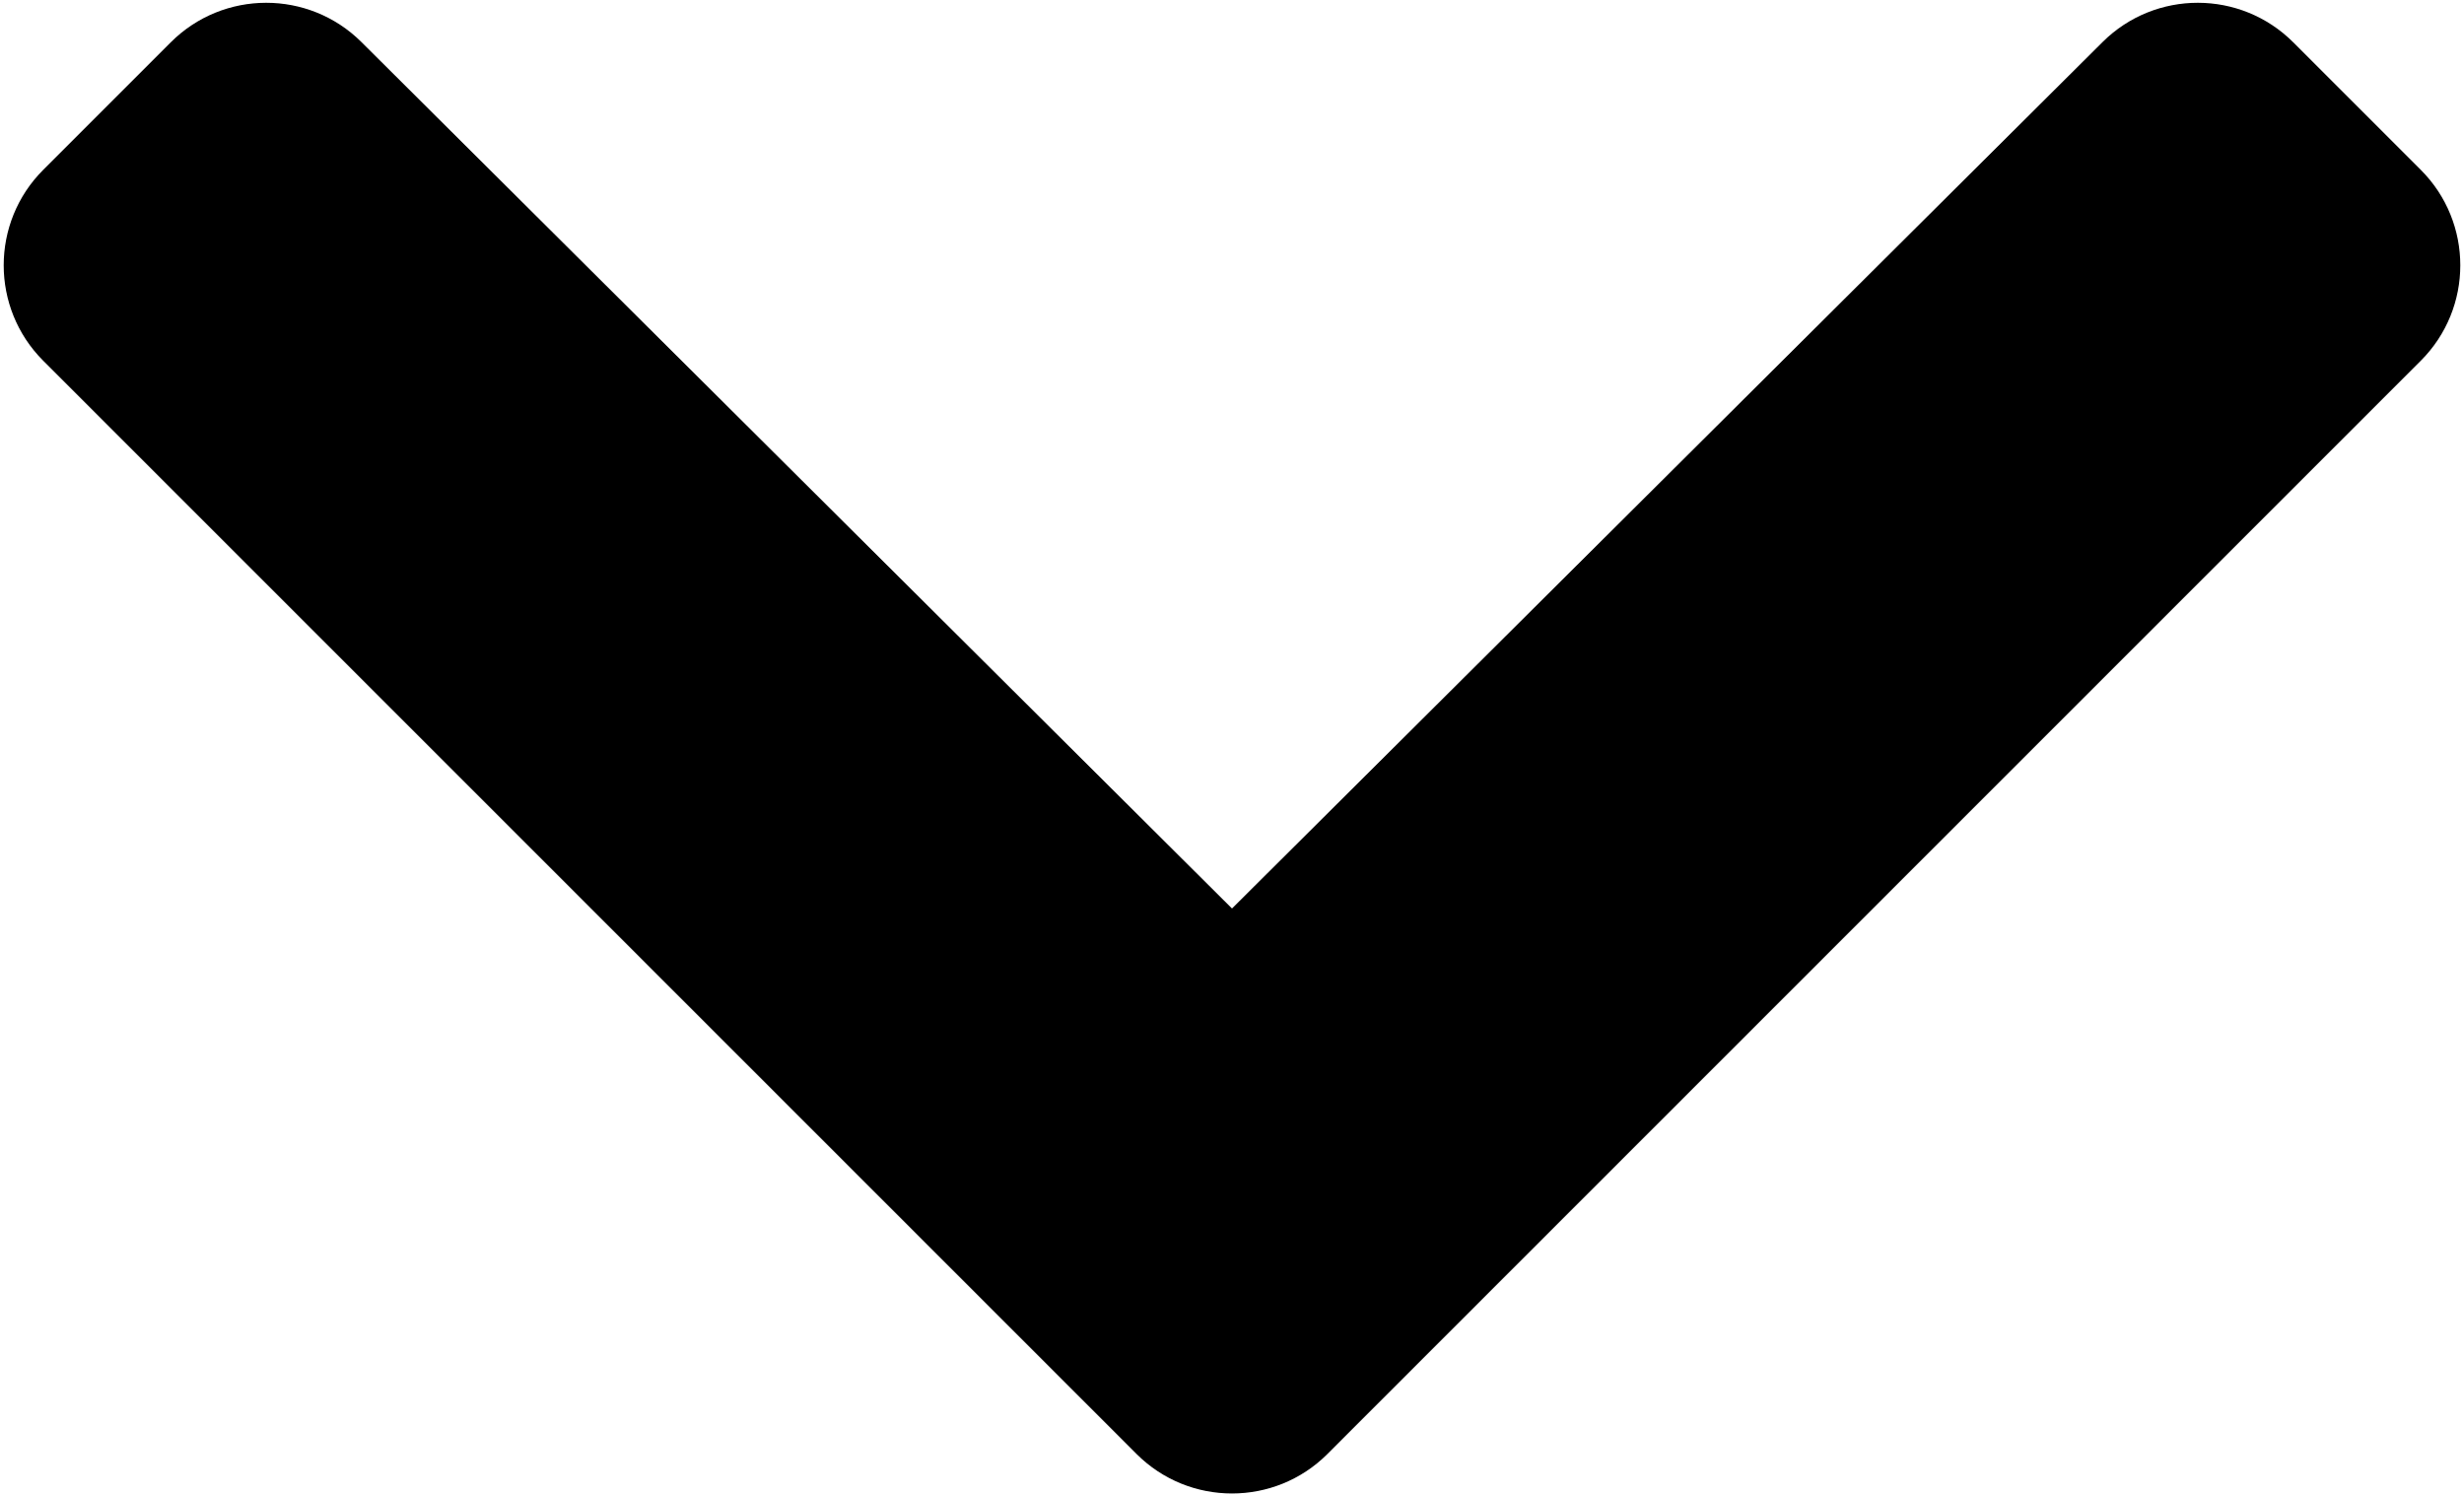
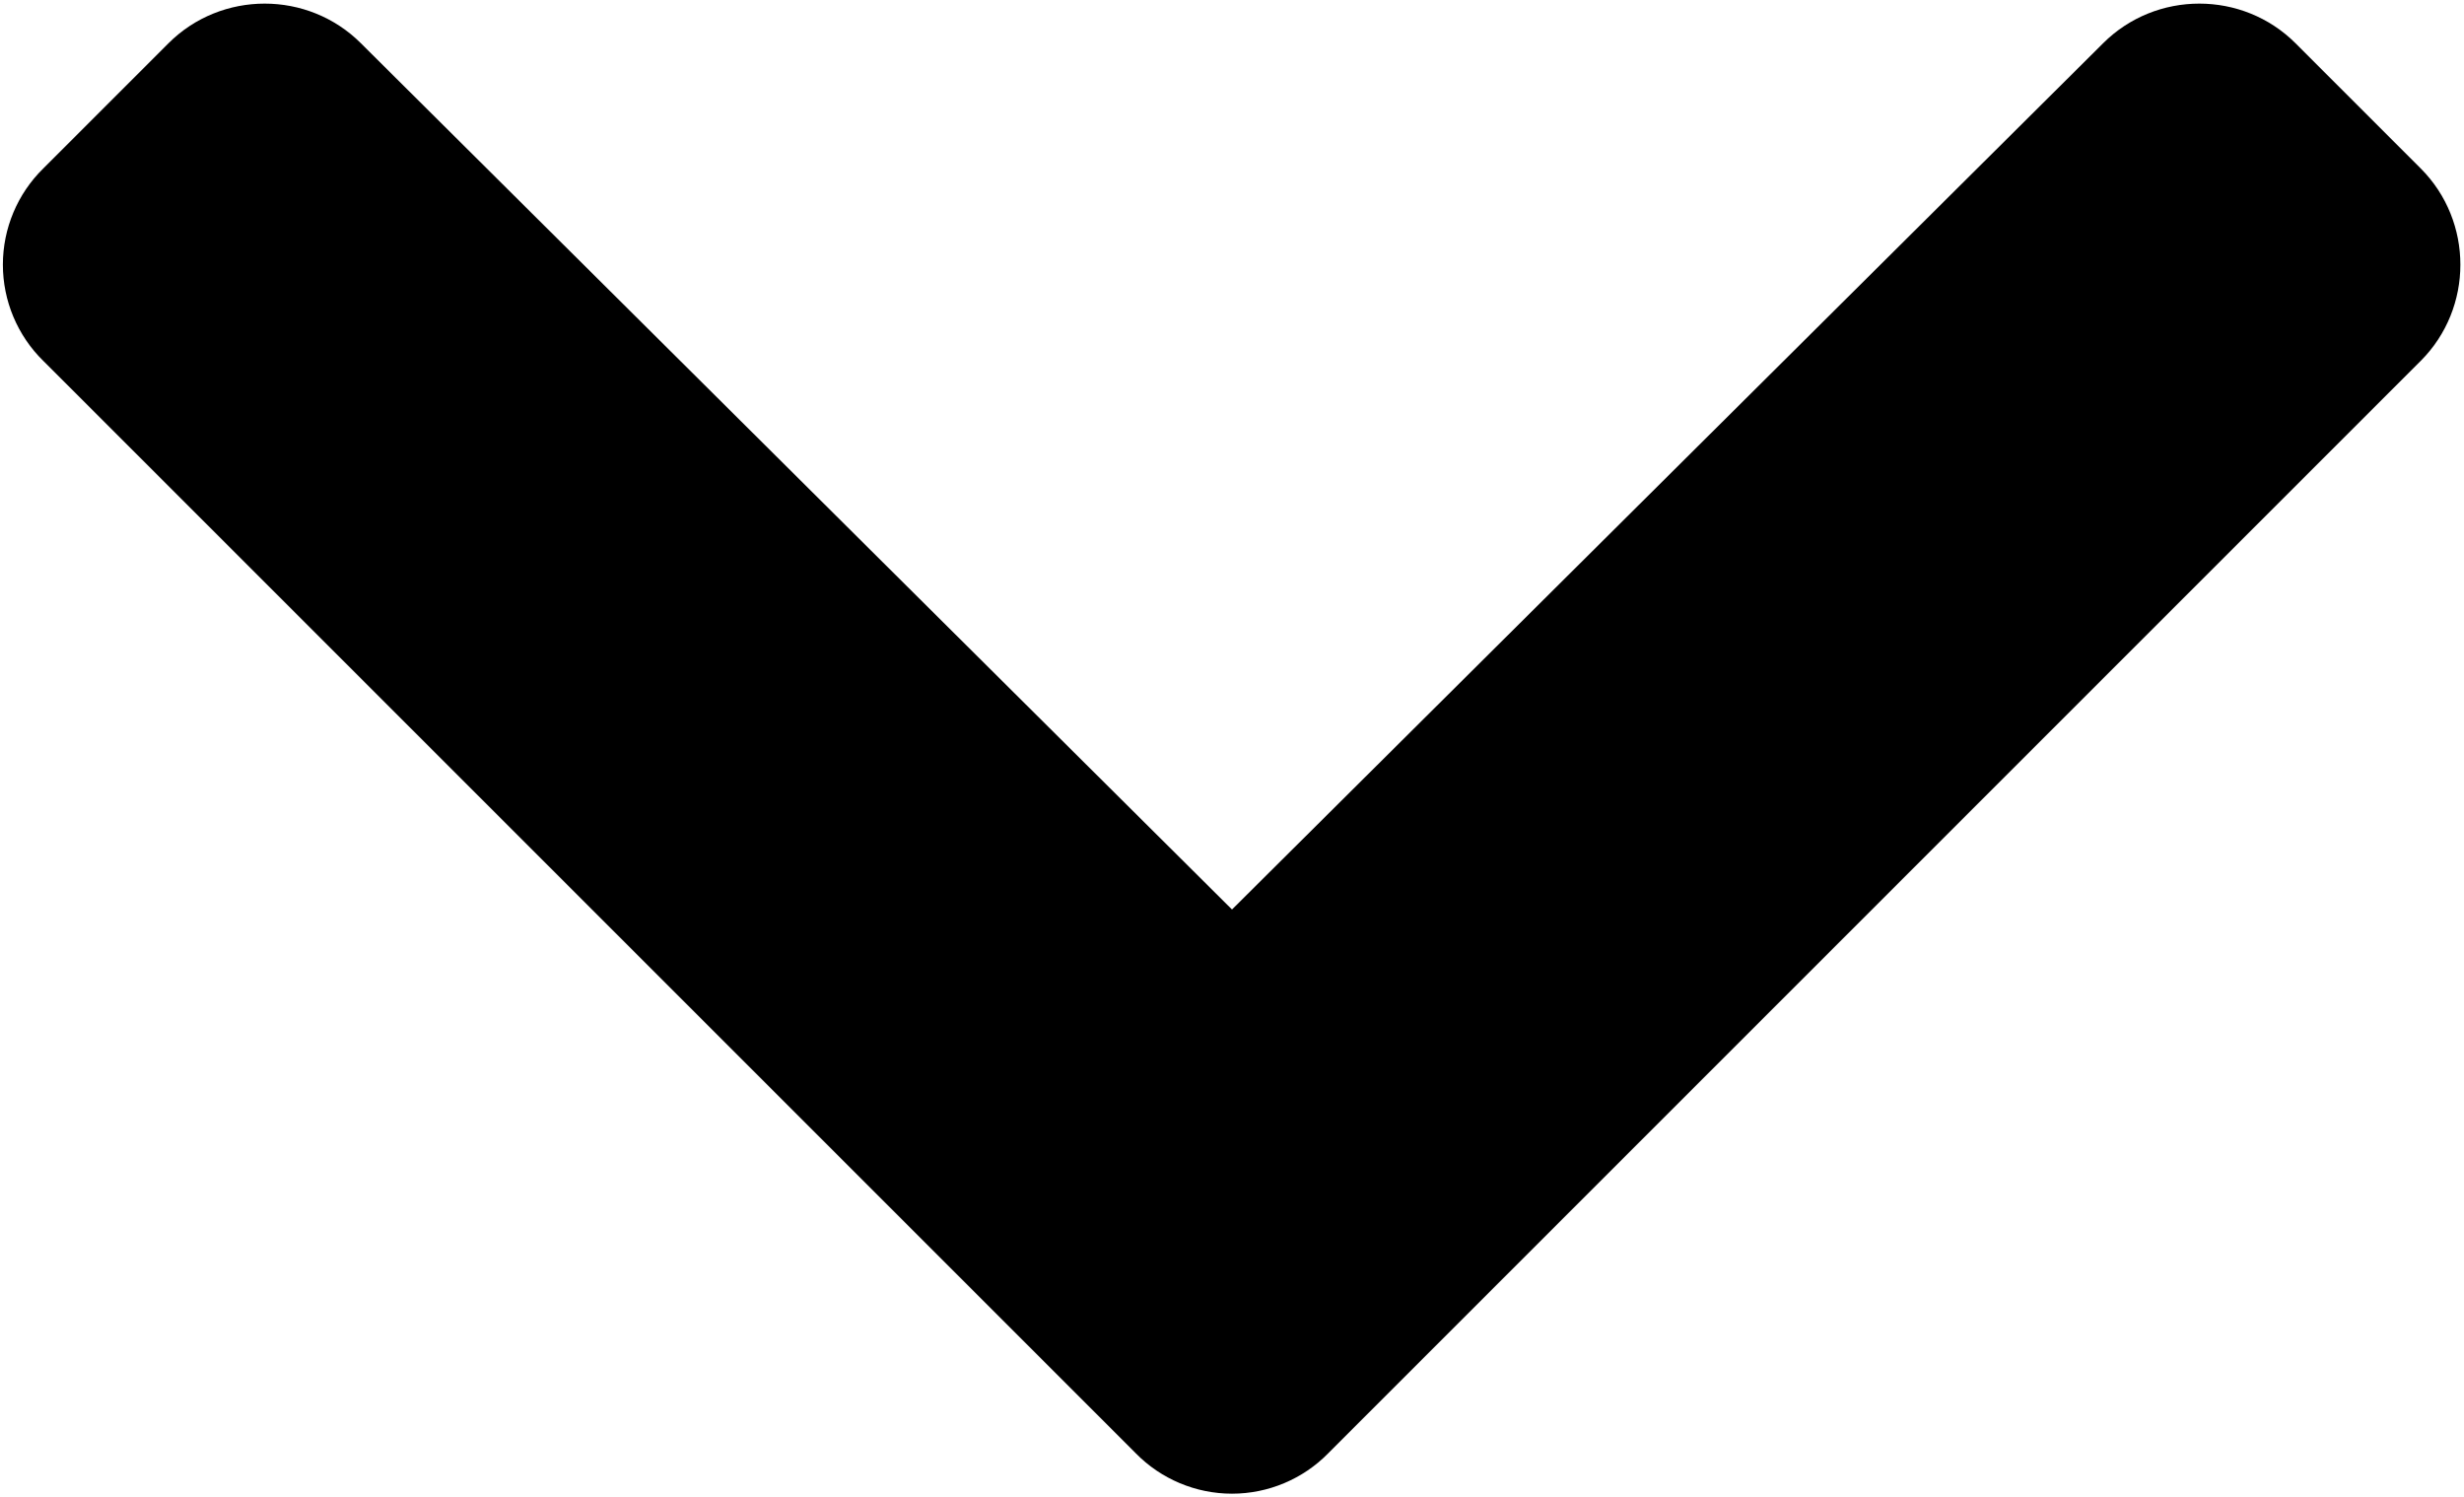
- <svg xmlns="http://www.w3.org/2000/svg" width="512px" height="311px" viewBox="0 0 512 311" version="1.1">
-   <g id="Page-1" stroke="none" stroke-width="1" fill="none" fill-rule="evenodd">
-     <g id="chevron-down" fill="#000000" fill-rule="nonzero">
-       <path d="M236.162,302.145 L8.985,74.967 C-1.972,64.011 -1.972,46.247 8.985,35.292 L35.481,8.795 C46.419,-2.143 64.146,-2.164 75.11,8.748 L256,188.791 L436.889,8.748 C447.853,-2.164 465.58,-2.143 476.518,8.795 L503.014,35.292 C513.971,46.248 513.971,64.012 503.014,74.967 L275.838,302.145 C264.882,313.101 247.118,313.101 236.162,302.145 Z" id="Shape" />
-     </g>
-   </g>
+ <svg xmlns="http://www.w3.org/2000/svg" viewBox="0 0 512 311" fill="currentColor">
+   <path d="M236 302L9 75a28 28 0 010-40L35 9C46-2 64-2 75 9l181 180L437 9c11-11 29-11 40 0l26 26c11 11 11 29 0 40L276 302a28 28 0 01-40 0z" />
</svg>
